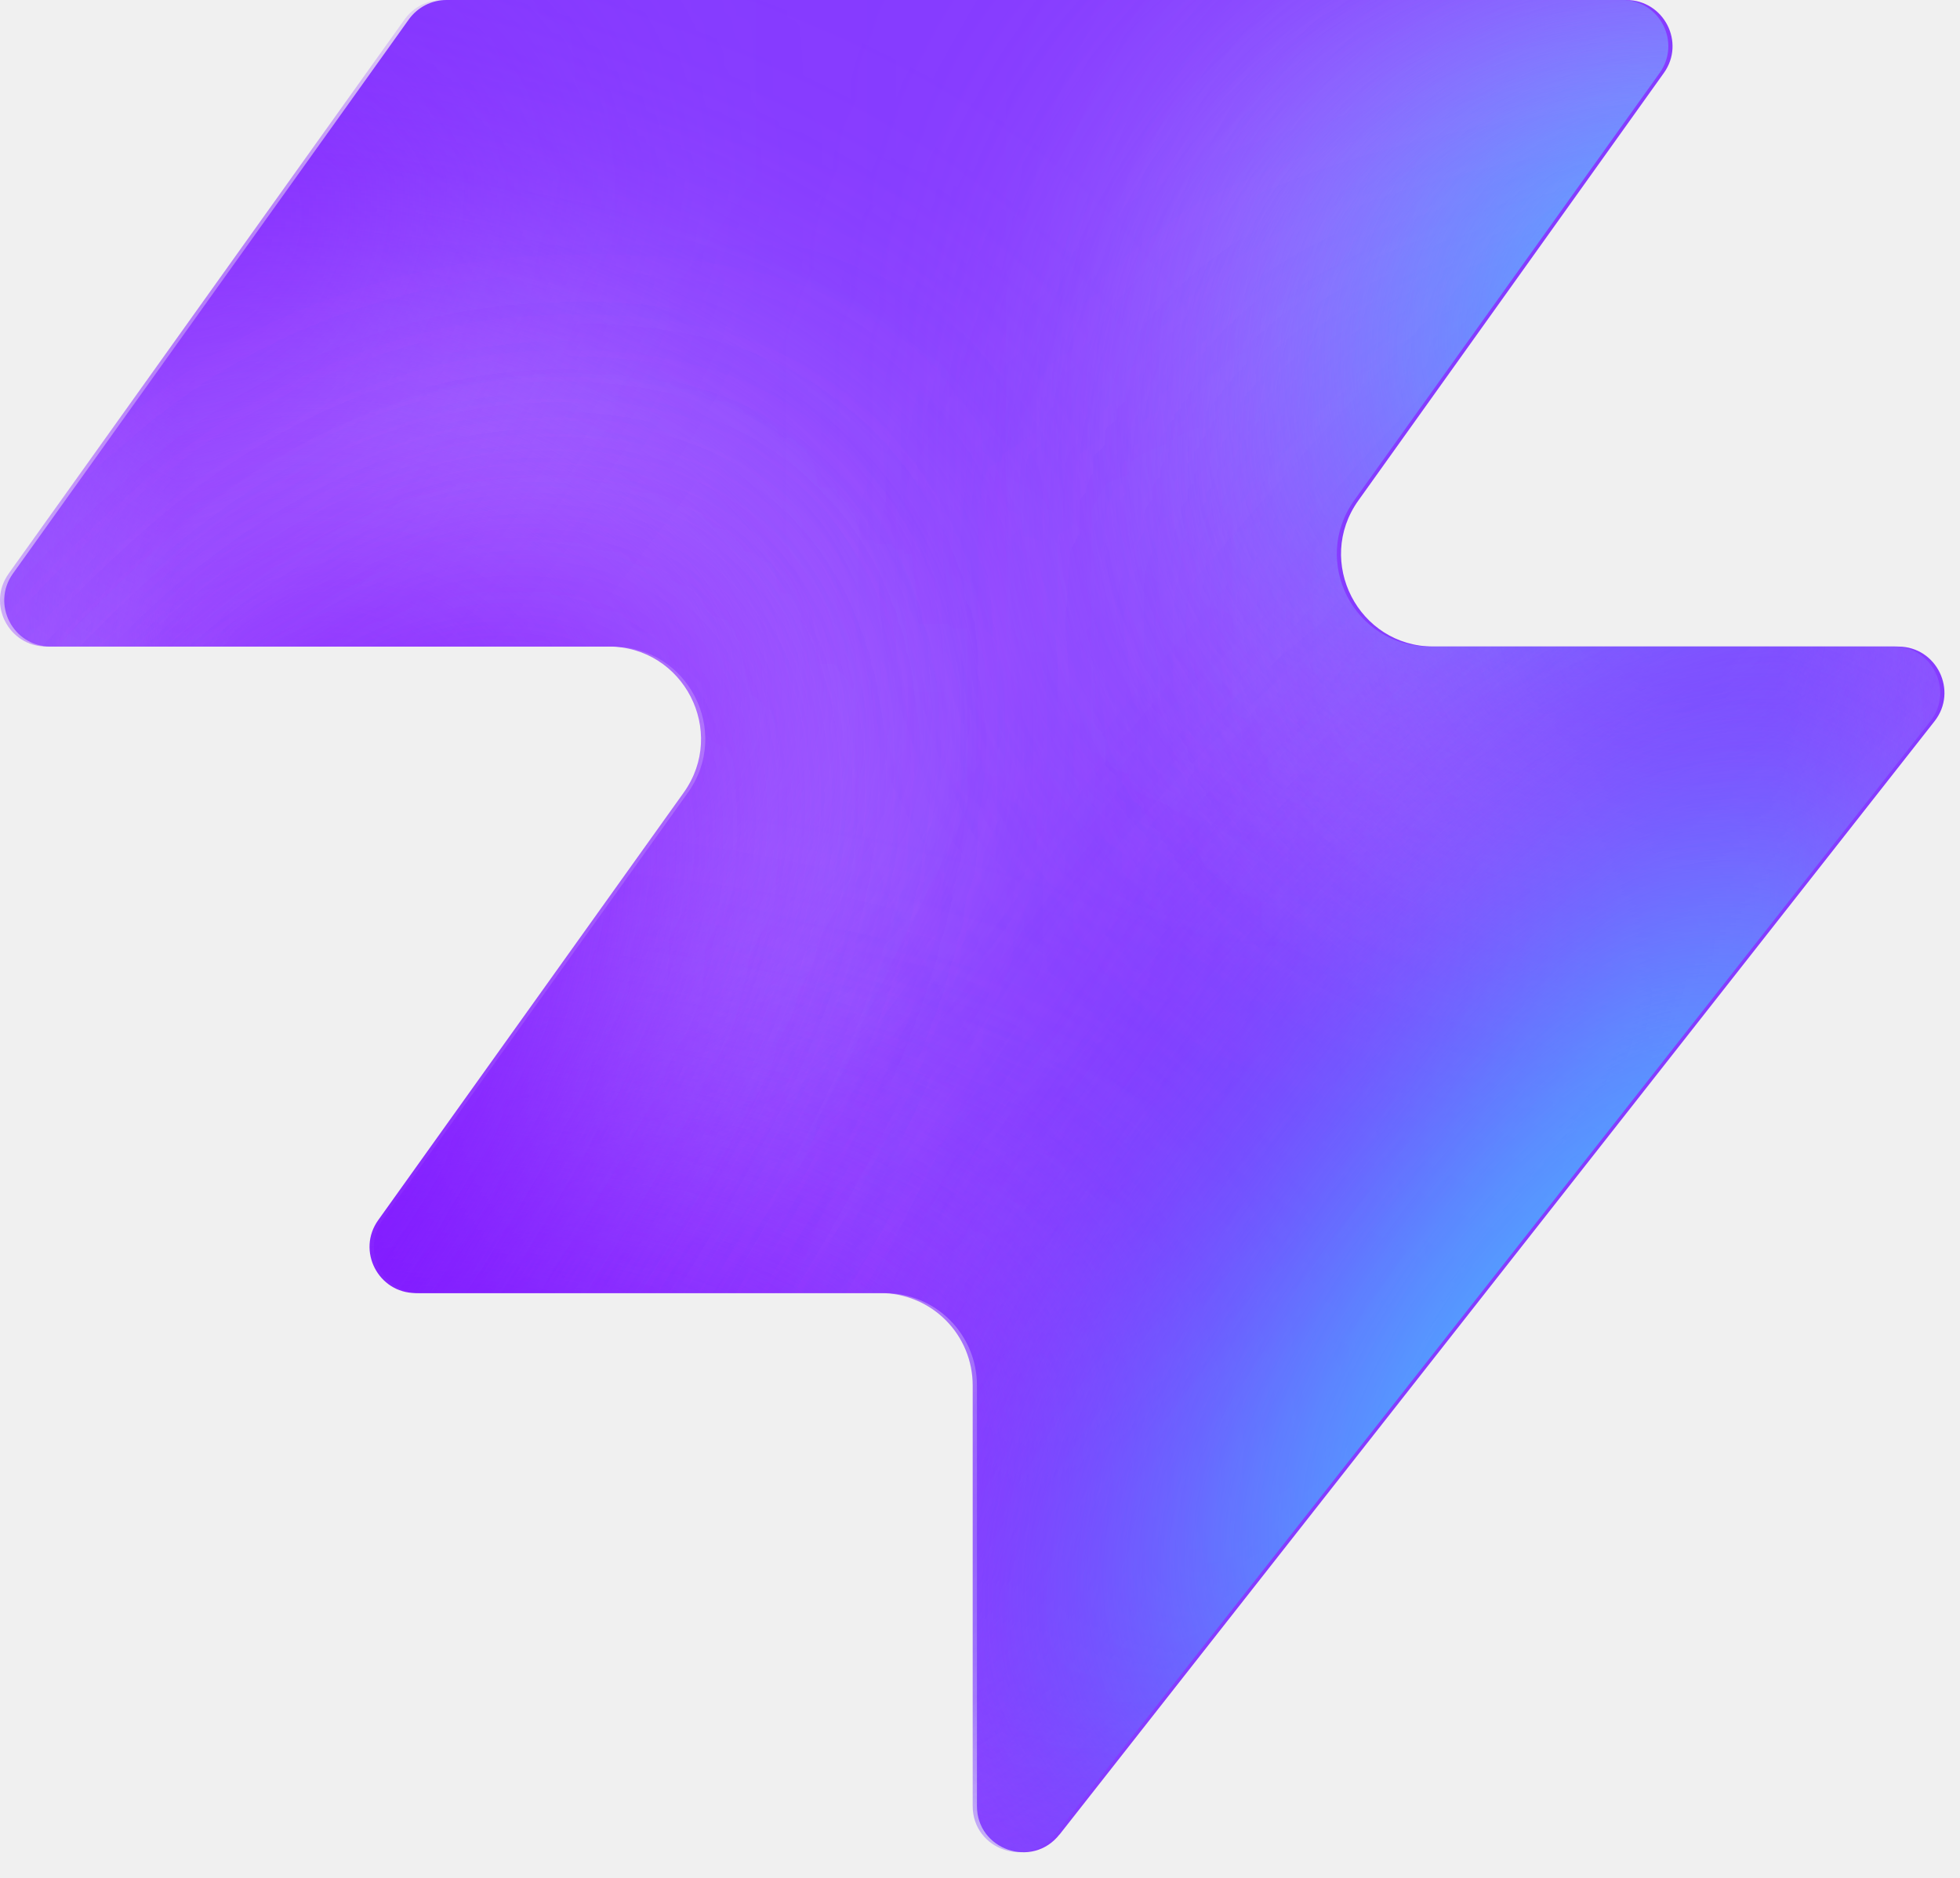
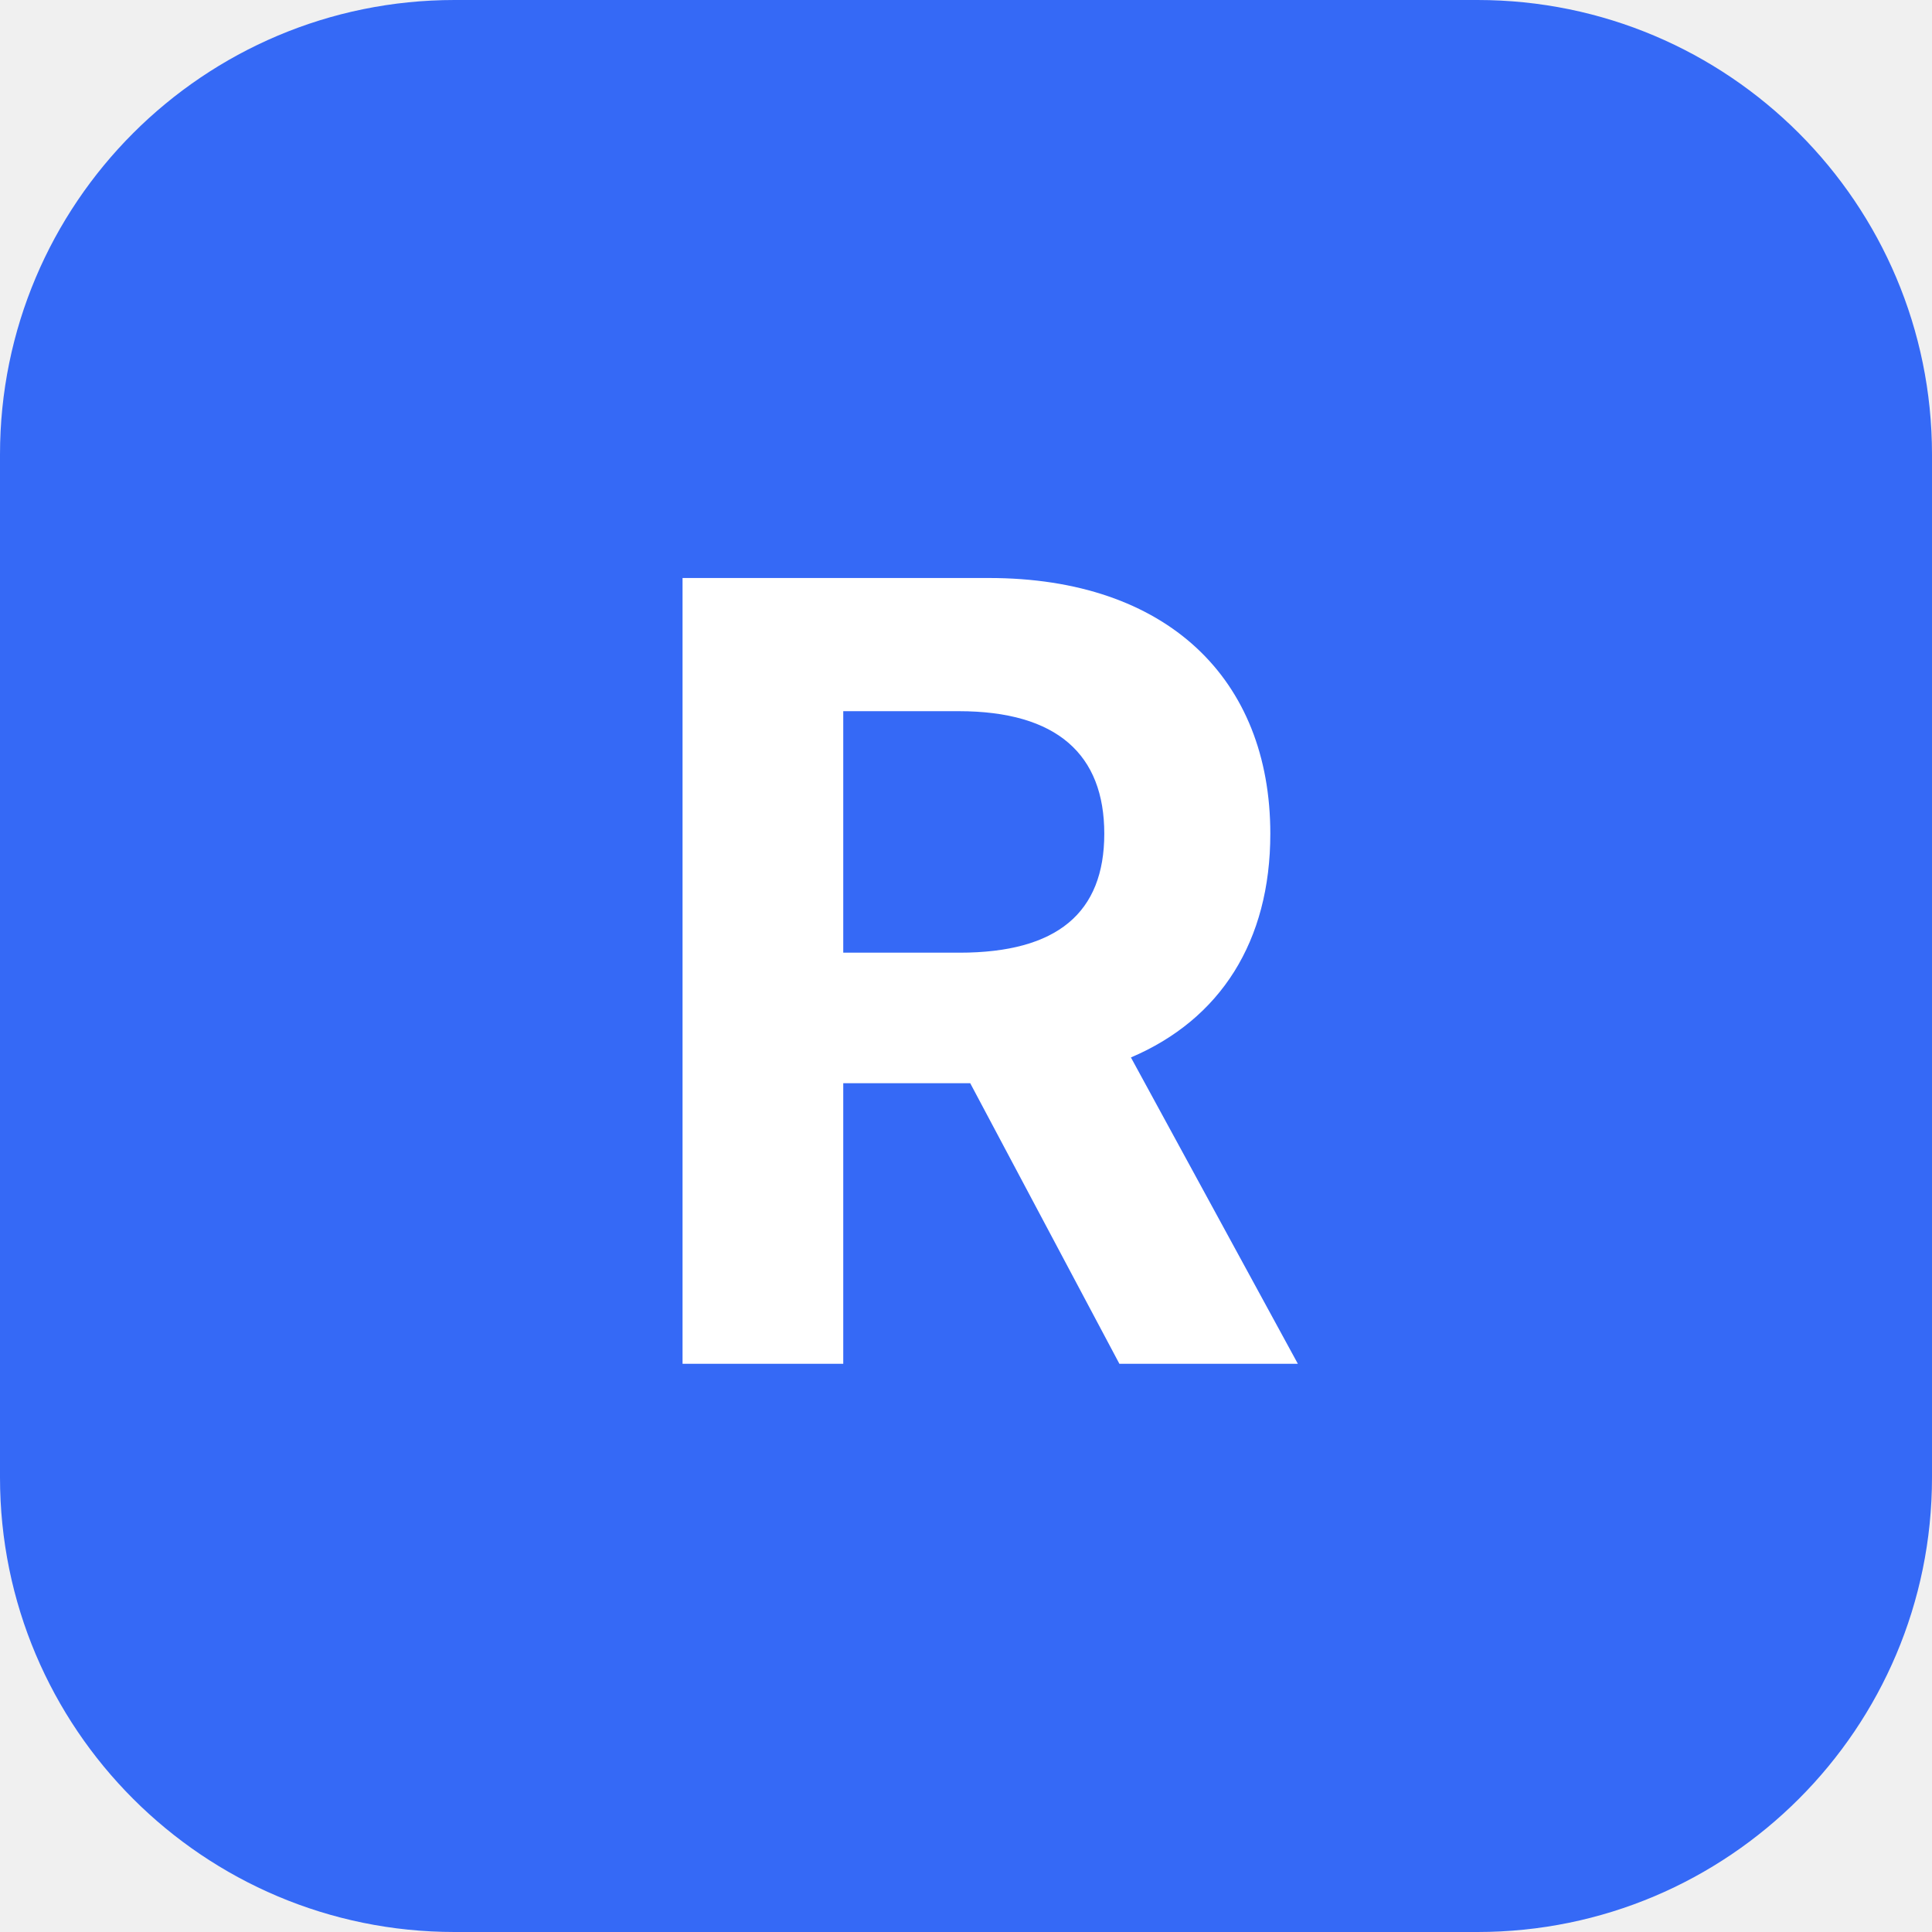
- <svg xmlns="http://www.w3.org/2000/svg" width="48" height="46" fill="none" viewBox="0 0 48 46">
-   <path fill="#863bff" d="M25.946 44.938c-.664.845-2.021.375-2.021-.698V33.937a2.26 2.26 0 0 0-2.262-2.262H10.287c-.92 0-1.456-1.04-.92-1.788l7.48-10.471c1.07-1.497 0-3.578-1.842-3.578H1.237c-.92 0-1.456-1.04-.92-1.788L10.013.474c.214-.297.556-.474.92-.474h28.894c.92 0 1.456 1.04.92 1.788l-7.48 10.471c-1.07 1.498 0 3.579 1.842 3.579h11.377c.943 0 1.473 1.088.89 1.83L25.947 44.94z" style="fill:#863bff;fill:color(display-p3 .525 .23 1);fill-opacity:1" />
-   <mask id="a" width="48" height="46" x="0" y="0" maskUnits="userSpaceOnUse" style="mask-type:alpha">
-     <path fill="#000" d="M25.842 44.938c-.664.844-2.021.375-2.021-.698V33.937a2.26 2.26 0 0 0-2.262-2.262H10.183c-.92 0-1.456-1.04-.92-1.788l7.48-10.471c1.07-1.498 0-3.579-1.842-3.579H1.133c-.92 0-1.456-1.04-.92-1.787L9.91.473c.214-.297.556-.474.92-.474h28.894c.92 0 1.456 1.04.92 1.788l-7.48 10.471c-1.07 1.498 0 3.578 1.842 3.578h11.377c.943 0 1.473 1.088.89 1.832L25.843 44.94z" style="fill:#000;fill-opacity:1" />
-   </mask>
-   <g mask="url(#a)">
-     <g filter="url(#b)">
-       <ellipse cx="5.508" cy="14.704" fill="#ede6ff" rx="5.508" ry="14.704" style="fill:#ede6ff;fill:color(display-p3 .927 .903 1);fill-opacity:1" transform="matrix(.00324 1 1 -.00324 -4.47 31.516)" />
-     </g>
-     <g filter="url(#c)">
-       <ellipse cx="10.399" cy="29.851" fill="#ede6ff" rx="10.399" ry="29.851" style="fill:#ede6ff;fill:color(display-p3 .927 .903 1);fill-opacity:1" transform="matrix(.00324 1 1 -.00324 -39.328 7.883)" />
-     </g>
-     <g filter="url(#d)">
-       <ellipse cx="5.508" cy="30.487" fill="#7e14ff" rx="5.508" ry="30.487" style="fill:#7e14ff;fill:color(display-p3 .492 .077 1);fill-opacity:1" transform="rotate(89.814 -25.913 -14.639)scale(1 -1)" />
-     </g>
-     <g filter="url(#e)">
-       <ellipse cx="5.508" cy="30.599" fill="#7e14ff" rx="5.508" ry="30.599" style="fill:#7e14ff;fill:color(display-p3 .492 .077 1);fill-opacity:1" transform="rotate(89.814 -32.644 -3.334)scale(1 -1)" />
-     </g>
-     <g filter="url(#f)">
-       <ellipse cx="5.508" cy="30.599" fill="#7e14ff" rx="5.508" ry="30.599" style="fill:#7e14ff;fill:color(display-p3 .492 .077 1);fill-opacity:1" transform="matrix(.00324 1 1 -.00324 -34.34 30.47)" />
-     </g>
-     <g filter="url(#g)">
-       <ellipse cx="14.072" cy="22.078" fill="#ede6ff" rx="14.072" ry="22.078" style="fill:#ede6ff;fill:color(display-p3 .927 .903 1);fill-opacity:1" transform="rotate(93.35 24.506 48.493)scale(-1 1)" />
-     </g>
-     <g filter="url(#h)">
-       <ellipse cx="3.47" cy="21.501" fill="#7e14ff" rx="3.47" ry="21.501" style="fill:#7e14ff;fill:color(display-p3 .492 .077 1);fill-opacity:1" transform="rotate(89.009 28.708 47.59)scale(-1 1)" />
-     </g>
-     <g filter="url(#i)">
-       <ellipse cx="3.47" cy="21.501" fill="#7e14ff" rx="3.47" ry="21.501" style="fill:#7e14ff;fill:color(display-p3 .492 .077 1);fill-opacity:1" transform="rotate(89.009 28.708 47.59)scale(-1 1)" />
-     </g>
-     <g filter="url(#j)">
-       <ellipse cx=".387" cy="8.972" fill="#7e14ff" rx="4.407" ry="29.108" style="fill:#7e14ff;fill:color(display-p3 .492 .077 1);fill-opacity:1" transform="rotate(39.51 .387 8.972)" />
-     </g>
-     <g filter="url(#k)">
-       <ellipse cx="47.523" cy="-6.092" fill="#7e14ff" rx="4.407" ry="29.108" style="fill:#7e14ff;fill:color(display-p3 .492 .077 1);fill-opacity:1" transform="rotate(37.892 47.523 -6.092)" />
-     </g>
-     <g filter="url(#l)">
-       <ellipse cx="41.412" cy="6.333" fill="#47bfff" rx="5.971" ry="9.665" style="fill:#47bfff;fill:color(display-p3 .28 .748 1);fill-opacity:1" transform="rotate(37.892 41.412 6.333)" />
-     </g>
-     <g filter="url(#m)">
-       <ellipse cx="-1.879" cy="38.332" fill="#7e14ff" rx="4.407" ry="29.108" style="fill:#7e14ff;fill:color(display-p3 .492 .077 1);fill-opacity:1" transform="rotate(37.892 -1.88 38.332)" />
-     </g>
-     <g filter="url(#n)">
-       <ellipse cx="-1.879" cy="38.332" fill="#7e14ff" rx="4.407" ry="29.108" style="fill:#7e14ff;fill:color(display-p3 .492 .077 1);fill-opacity:1" transform="rotate(37.892 -1.88 38.332)" />
-     </g>
-     <g filter="url(#o)">
-       <ellipse cx="35.651" cy="29.907" fill="#7e14ff" rx="4.407" ry="29.108" style="fill:#7e14ff;fill:color(display-p3 .492 .077 1);fill-opacity:1" transform="rotate(37.892 35.651 29.907)" />
-     </g>
-     <g filter="url(#p)">
-       <ellipse cx="38.418" cy="32.4" fill="#47bfff" rx="5.971" ry="15.297" style="fill:#47bfff;fill:color(display-p3 .28 .748 1);fill-opacity:1" transform="rotate(37.892 38.418 32.4)" />
-     </g>
-   </g>
-   <defs>
-     <filter id="b" width="60.045" height="41.654" x="-19.77" y="16.149" color-interpolation-filters="sRGB" filterUnits="userSpaceOnUse">
-       <feFlood flood-opacity="0" result="BackgroundImageFix" />
-       <feBlend in="SourceGraphic" in2="BackgroundImageFix" result="shape" />
-       <feGaussianBlur result="effect1_foregroundBlur_2002_17158" stdDeviation="7.659" />
-     </filter>
-     <filter id="c" width="90.34" height="51.437" x="-54.613" y="-7.533" color-interpolation-filters="sRGB" filterUnits="userSpaceOnUse">
-       <feFlood flood-opacity="0" result="BackgroundImageFix" />
-       <feBlend in="SourceGraphic" in2="BackgroundImageFix" result="shape" />
-       <feGaussianBlur result="effect1_foregroundBlur_2002_17158" stdDeviation="7.659" />
-     </filter>
-     <filter id="d" width="79.355" height="29.4" x="-49.64" y="2.03" color-interpolation-filters="sRGB" filterUnits="userSpaceOnUse">
-       <feFlood flood-opacity="0" result="BackgroundImageFix" />
-       <feBlend in="SourceGraphic" in2="BackgroundImageFix" result="shape" />
-       <feGaussianBlur result="effect1_foregroundBlur_2002_17158" stdDeviation="4.596" />
-     </filter>
-     <filter id="e" width="79.579" height="29.4" x="-45.045" y="20.029" color-interpolation-filters="sRGB" filterUnits="userSpaceOnUse">
-       <feFlood flood-opacity="0" result="BackgroundImageFix" />
-       <feBlend in="SourceGraphic" in2="BackgroundImageFix" result="shape" />
-       <feGaussianBlur result="effect1_foregroundBlur_2002_17158" stdDeviation="4.596" />
-     </filter>
-     <filter id="f" width="79.579" height="29.4" x="-43.513" y="21.178" color-interpolation-filters="sRGB" filterUnits="userSpaceOnUse">
-       <feFlood flood-opacity="0" result="BackgroundImageFix" />
-       <feBlend in="SourceGraphic" in2="BackgroundImageFix" result="shape" />
-       <feGaussianBlur result="effect1_foregroundBlur_2002_17158" stdDeviation="4.596" />
-     </filter>
-     <filter id="g" width="74.749" height="58.852" x="15.756" y="-17.901" color-interpolation-filters="sRGB" filterUnits="userSpaceOnUse">
-       <feFlood flood-opacity="0" result="BackgroundImageFix" />
-       <feBlend in="SourceGraphic" in2="BackgroundImageFix" result="shape" />
-       <feGaussianBlur result="effect1_foregroundBlur_2002_17158" stdDeviation="7.659" />
-     </filter>
-     <filter id="h" width="61.377" height="25.362" x="23.548" y="2.284" color-interpolation-filters="sRGB" filterUnits="userSpaceOnUse">
-       <feFlood flood-opacity="0" result="BackgroundImageFix" />
-       <feBlend in="SourceGraphic" in2="BackgroundImageFix" result="shape" />
-       <feGaussianBlur result="effect1_foregroundBlur_2002_17158" stdDeviation="4.596" />
-     </filter>
-     <filter id="i" width="61.377" height="25.362" x="23.548" y="2.284" color-interpolation-filters="sRGB" filterUnits="userSpaceOnUse">
-       <feFlood flood-opacity="0" result="BackgroundImageFix" />
-       <feBlend in="SourceGraphic" in2="BackgroundImageFix" result="shape" />
-       <feGaussianBlur result="effect1_foregroundBlur_2002_17158" stdDeviation="4.596" />
-     </filter>
-     <filter id="j" width="56.045" height="63.649" x="-27.636" y="-22.853" color-interpolation-filters="sRGB" filterUnits="userSpaceOnUse">
-       <feFlood flood-opacity="0" result="BackgroundImageFix" />
-       <feBlend in="SourceGraphic" in2="BackgroundImageFix" result="shape" />
-       <feGaussianBlur result="effect1_foregroundBlur_2002_17158" stdDeviation="4.596" />
-     </filter>
-     <filter id="k" width="54.814" height="64.646" x="20.116" y="-38.415" color-interpolation-filters="sRGB" filterUnits="userSpaceOnUse">
-       <feFlood flood-opacity="0" result="BackgroundImageFix" />
-       <feBlend in="SourceGraphic" in2="BackgroundImageFix" result="shape" />
-       <feGaussianBlur result="effect1_foregroundBlur_2002_17158" stdDeviation="4.596" />
-     </filter>
-     <filter id="l" width="33.541" height="35.313" x="24.641" y="-11.323" color-interpolation-filters="sRGB" filterUnits="userSpaceOnUse">
-       <feFlood flood-opacity="0" result="BackgroundImageFix" />
-       <feBlend in="SourceGraphic" in2="BackgroundImageFix" result="shape" />
-       <feGaussianBlur result="effect1_foregroundBlur_2002_17158" stdDeviation="4.596" />
-     </filter>
-     <filter id="m" width="54.814" height="64.646" x="-29.286" y="6.009" color-interpolation-filters="sRGB" filterUnits="userSpaceOnUse">
-       <feFlood flood-opacity="0" result="BackgroundImageFix" />
-       <feBlend in="SourceGraphic" in2="BackgroundImageFix" result="shape" />
-       <feGaussianBlur result="effect1_foregroundBlur_2002_17158" stdDeviation="4.596" />
-     </filter>
-     <filter id="n" width="54.814" height="64.646" x="-29.286" y="6.009" color-interpolation-filters="sRGB" filterUnits="userSpaceOnUse">
-       <feFlood flood-opacity="0" result="BackgroundImageFix" />
-       <feBlend in="SourceGraphic" in2="BackgroundImageFix" result="shape" />
-       <feGaussianBlur result="effect1_foregroundBlur_2002_17158" stdDeviation="4.596" />
-     </filter>
-     <filter id="o" width="54.814" height="64.646" x="8.244" y="-2.416" color-interpolation-filters="sRGB" filterUnits="userSpaceOnUse">
-       <feFlood flood-opacity="0" result="BackgroundImageFix" />
-       <feBlend in="SourceGraphic" in2="BackgroundImageFix" result="shape" />
-       <feGaussianBlur result="effect1_foregroundBlur_2002_17158" stdDeviation="4.596" />
-     </filter>
-     <filter id="p" width="39.409" height="43.623" x="18.713" y="10.588" color-interpolation-filters="sRGB" filterUnits="userSpaceOnUse">
-       <feFlood flood-opacity="0" result="BackgroundImageFix" />
-       <feBlend in="SourceGraphic" in2="BackgroundImageFix" result="shape" />
-       <feGaussianBlur result="effect1_foregroundBlur_2002_17158" stdDeviation="4.596" />
-     </filter>
-   </defs>
+ <svg xmlns="http://www.w3.org/2000/svg" width="32" height="32" viewBox="0 0 34 34">
+   <rect width="34" height="34" rx="8" fill="#3569f6" />
+   <text x="17" y="24" fill="#fff" font-family="Inter, system-ui, sans-serif" font-size="19" font-weight="700" text-anchor="middle">R</text>
</svg>
